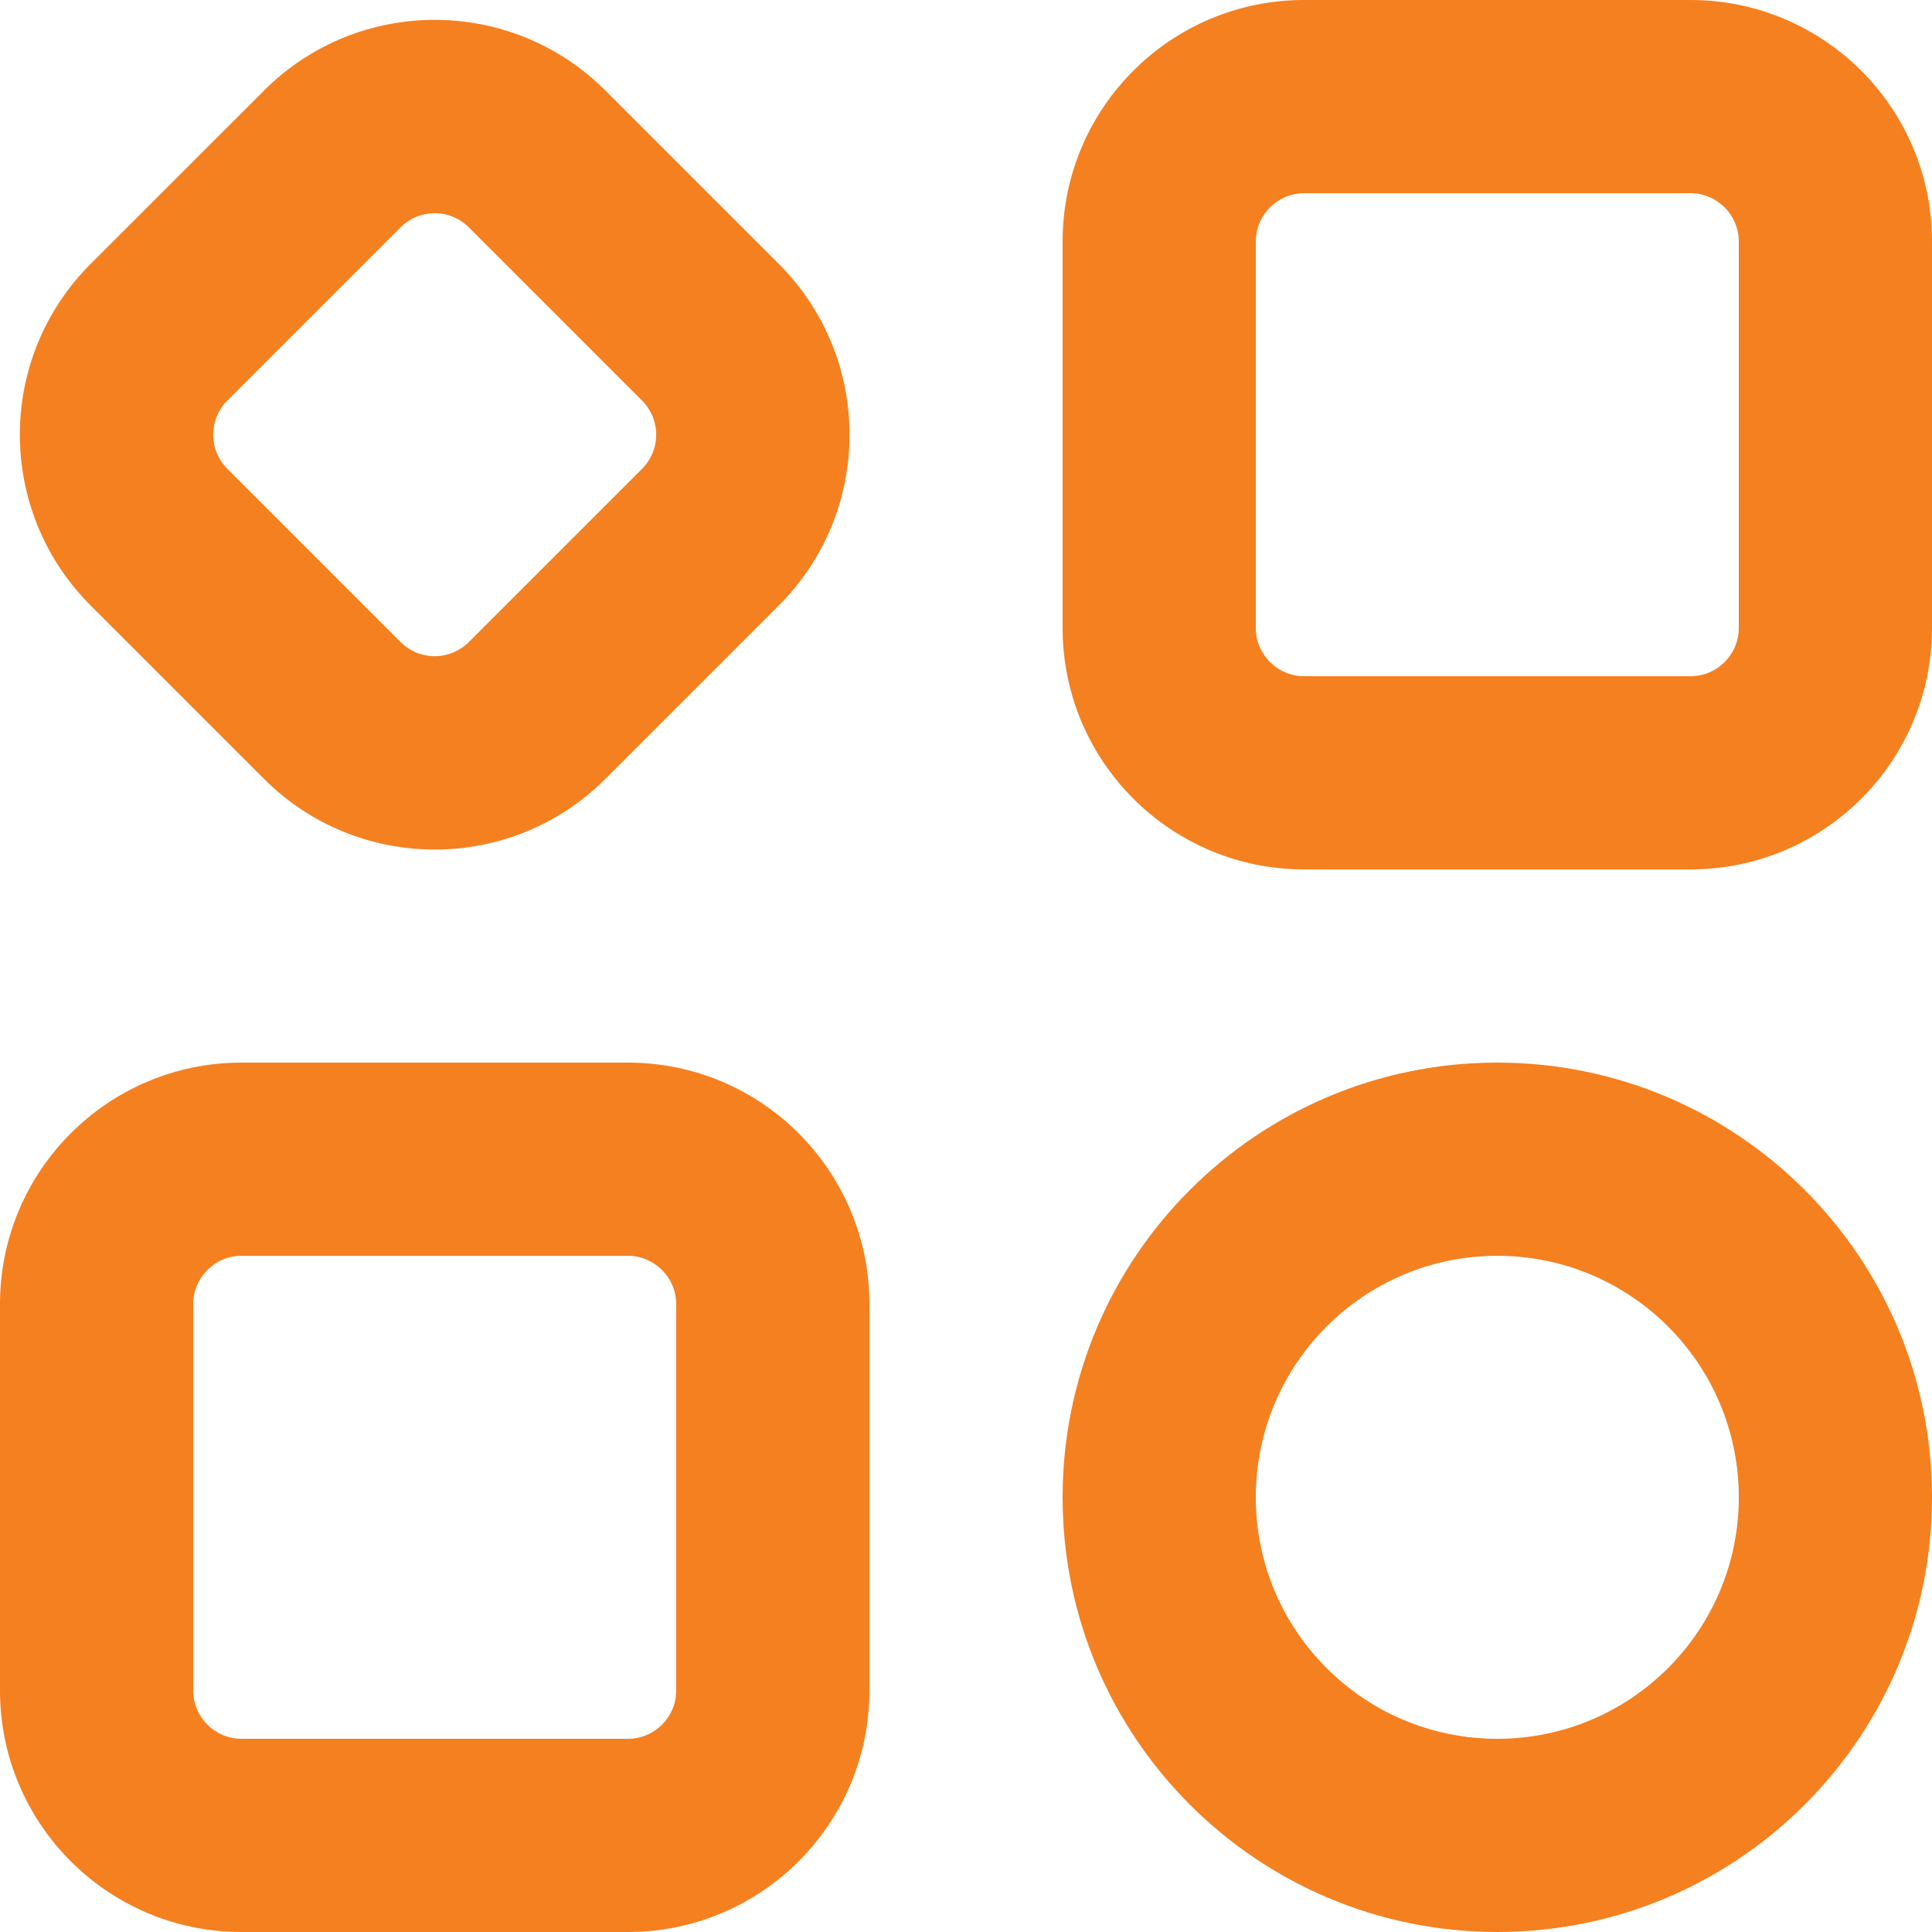
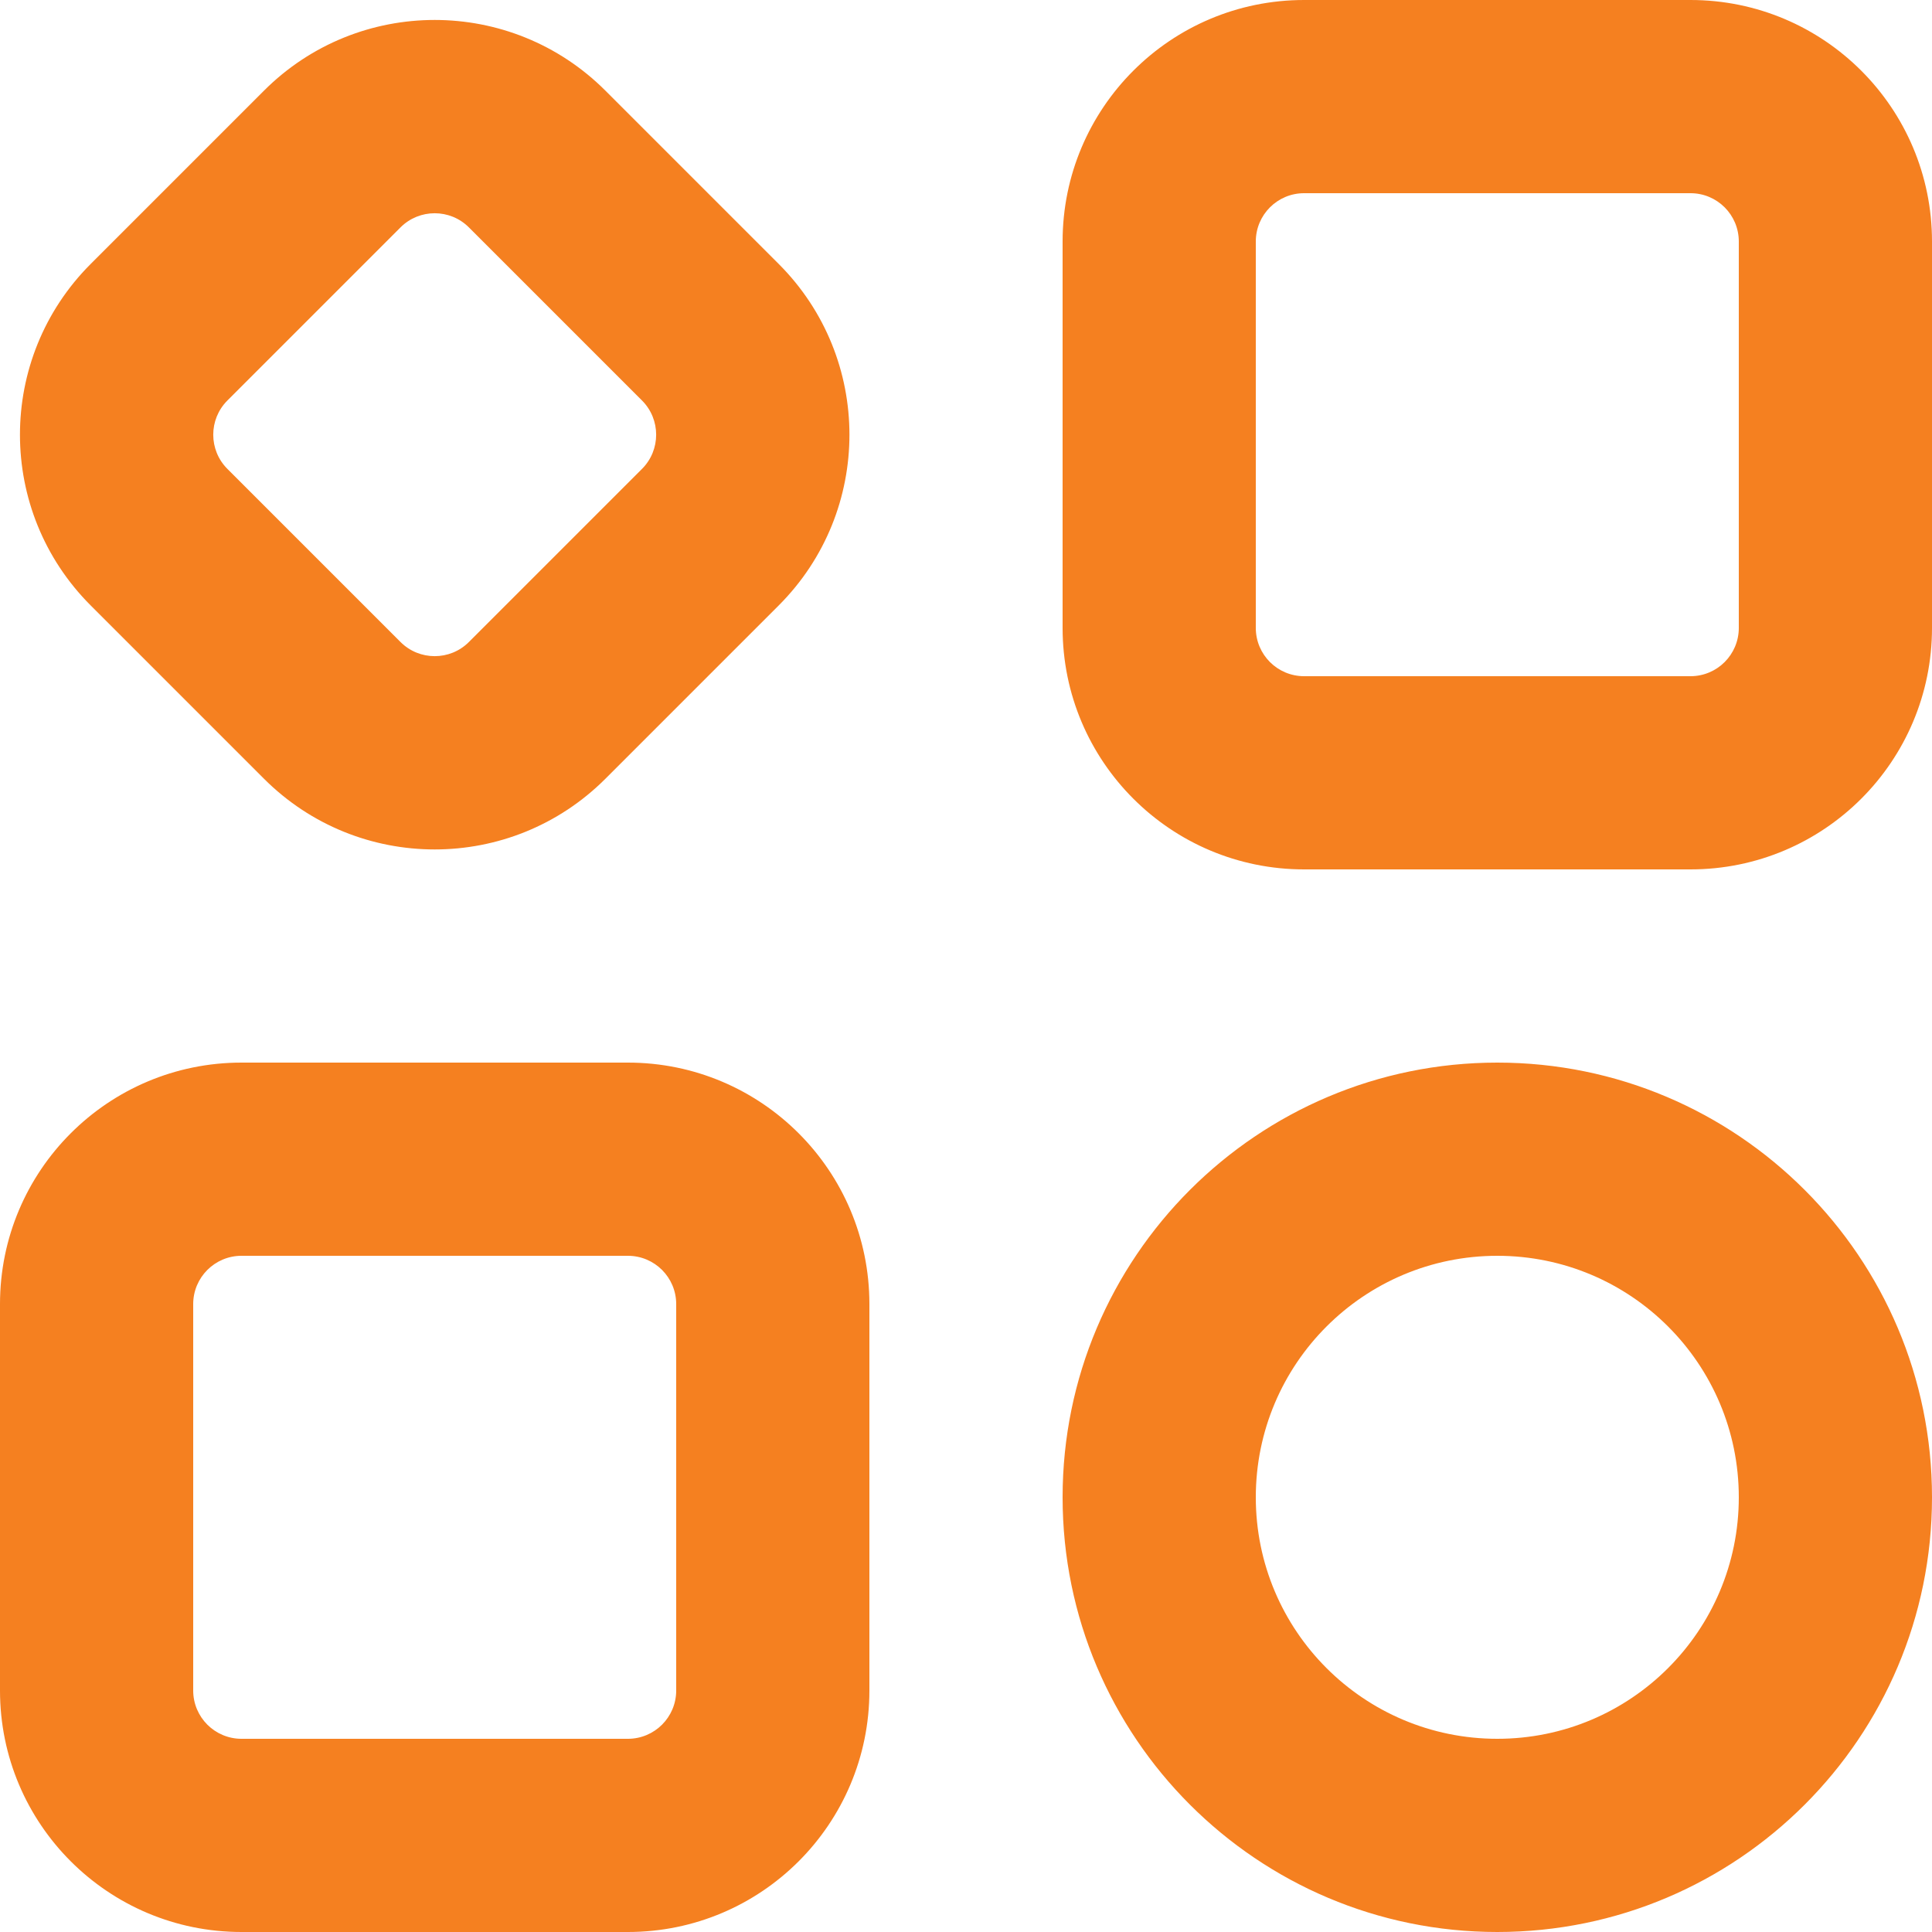
- <svg xmlns="http://www.w3.org/2000/svg" width="16" height="16" fill="none">
-   <path fill-rule="evenodd" clip-rule="evenodd" d="M14 0h-3.2a2 2 0 0 0-2 2v3.2a2 2 0 0 0 2 2H14a2 2 0 0 0 2-2V2a2 2 0 0 0-2-2zm-3.6 2c0-.22.18-.4.4-.4H14c.22 0 .4.18.4.4v3.2a.4.4 0 0 1-.4.4h-3.2a.4.4 0 0 1-.4-.4V2zM2.186.751L.75 2.186a2 2 0 0 0 0 2.828L2.186 6.45a2 2 0 0 0 2.828 0L6.45 5.014a2 2 0 0 0 0-2.828L5.014.75a2 2 0 0 0-2.828 0zm-.303 3.132a.4.4 0 0 1 0-.566l1.434-1.434a.4.4 0 0 1 .566 0l1.434 1.434a.4.4 0 0 1 0 .566L3.883 5.317a.4.4 0 0 1-.566 0L1.883 3.883zM5.2 8.8H2a2 2 0 0 0-2 2V14a2 2 0 0 0 2 2h3.2a2 2 0 0 0 2-2v-3.2a2 2 0 0 0-2-2zm-3.6 2c0-.22.18-.4.4-.4h3.2c.22 0 .4.18.4.4V14a.4.4 0 0 1-.4.4H2a.4.4 0 0 1-.4-.4v-3.2zM12.4 16a3.6 3.6 0 1 1 0-7.2 3.6 3.6 0 0 1 0 7.2zm0-5.6a2 2 0 1 0 0 4 2 2 0 0 0 0-4z" fill="#F58020" />
+ <svg xmlns="http://www.w3.org/2000/svg" width="16" height="16" viewBox="0 0 16 16" fill="none">
+   <path fill-rule="evenodd" clip-rule="evenodd" d="M14 0H10.8C9.695 0 8.8 0.895 8.8 2V5.2C8.8 6.305 9.695 7.2 10.8 7.2H14C15.105 7.2 16 6.305 16 5.2V2C16 0.895 15.105 0 14 0ZM10.4 2C10.4 1.779 10.579 1.6 10.8 1.6H14C14.221 1.6 14.4 1.779 14.4 2V5.2C14.4 5.421 14.221 5.6 14 5.6H10.8C10.579 5.6 10.4 5.421 10.4 5.2V2ZM2.186 0.751L0.751 2.186C-0.03 2.967 -0.03 4.233 0.751 5.014L2.186 6.449C2.967 7.23 4.233 7.23 5.014 6.449L6.449 5.014C7.23 4.233 7.23 2.967 6.449 2.186L5.014 0.751C4.233 -0.03 2.967 -0.03 2.186 0.751ZM1.883 3.883C1.727 3.727 1.727 3.473 1.883 3.317L3.317 1.883C3.473 1.727 3.727 1.727 3.883 1.883L5.317 3.317C5.473 3.473 5.473 3.727 5.317 3.883L3.883 5.317C3.727 5.473 3.473 5.473 3.317 5.317L1.883 3.883ZM5.2 8.8H2C0.895 8.8 0 9.695 0 10.8V14C0 15.105 0.895 16 2 16H5.2C6.305 16 7.2 15.105 7.2 14V10.8C7.2 9.695 6.305 8.8 5.2 8.8ZM1.6 10.8C1.6 10.579 1.779 10.4 2 10.4H5.2C5.421 10.4 5.6 10.579 5.6 10.8V14C5.6 14.221 5.421 14.4 5.2 14.4H2C1.779 14.4 1.6 14.221 1.6 14V10.8ZM12.4 16C10.412 16 8.8 14.388 8.8 12.4C8.8 10.412 10.412 8.8 12.4 8.8C14.388 8.8 16 10.412 16 12.4C16 14.388 14.388 16 12.4 16ZM12.4 10.4C11.295 10.4 10.4 11.295 10.4 12.4C10.4 13.505 11.295 14.4 12.4 14.4C13.505 14.4 14.4 13.505 14.4 12.4C14.4 11.295 13.505 10.4 12.4 10.4Z" fill="#F58020" />
</svg>
